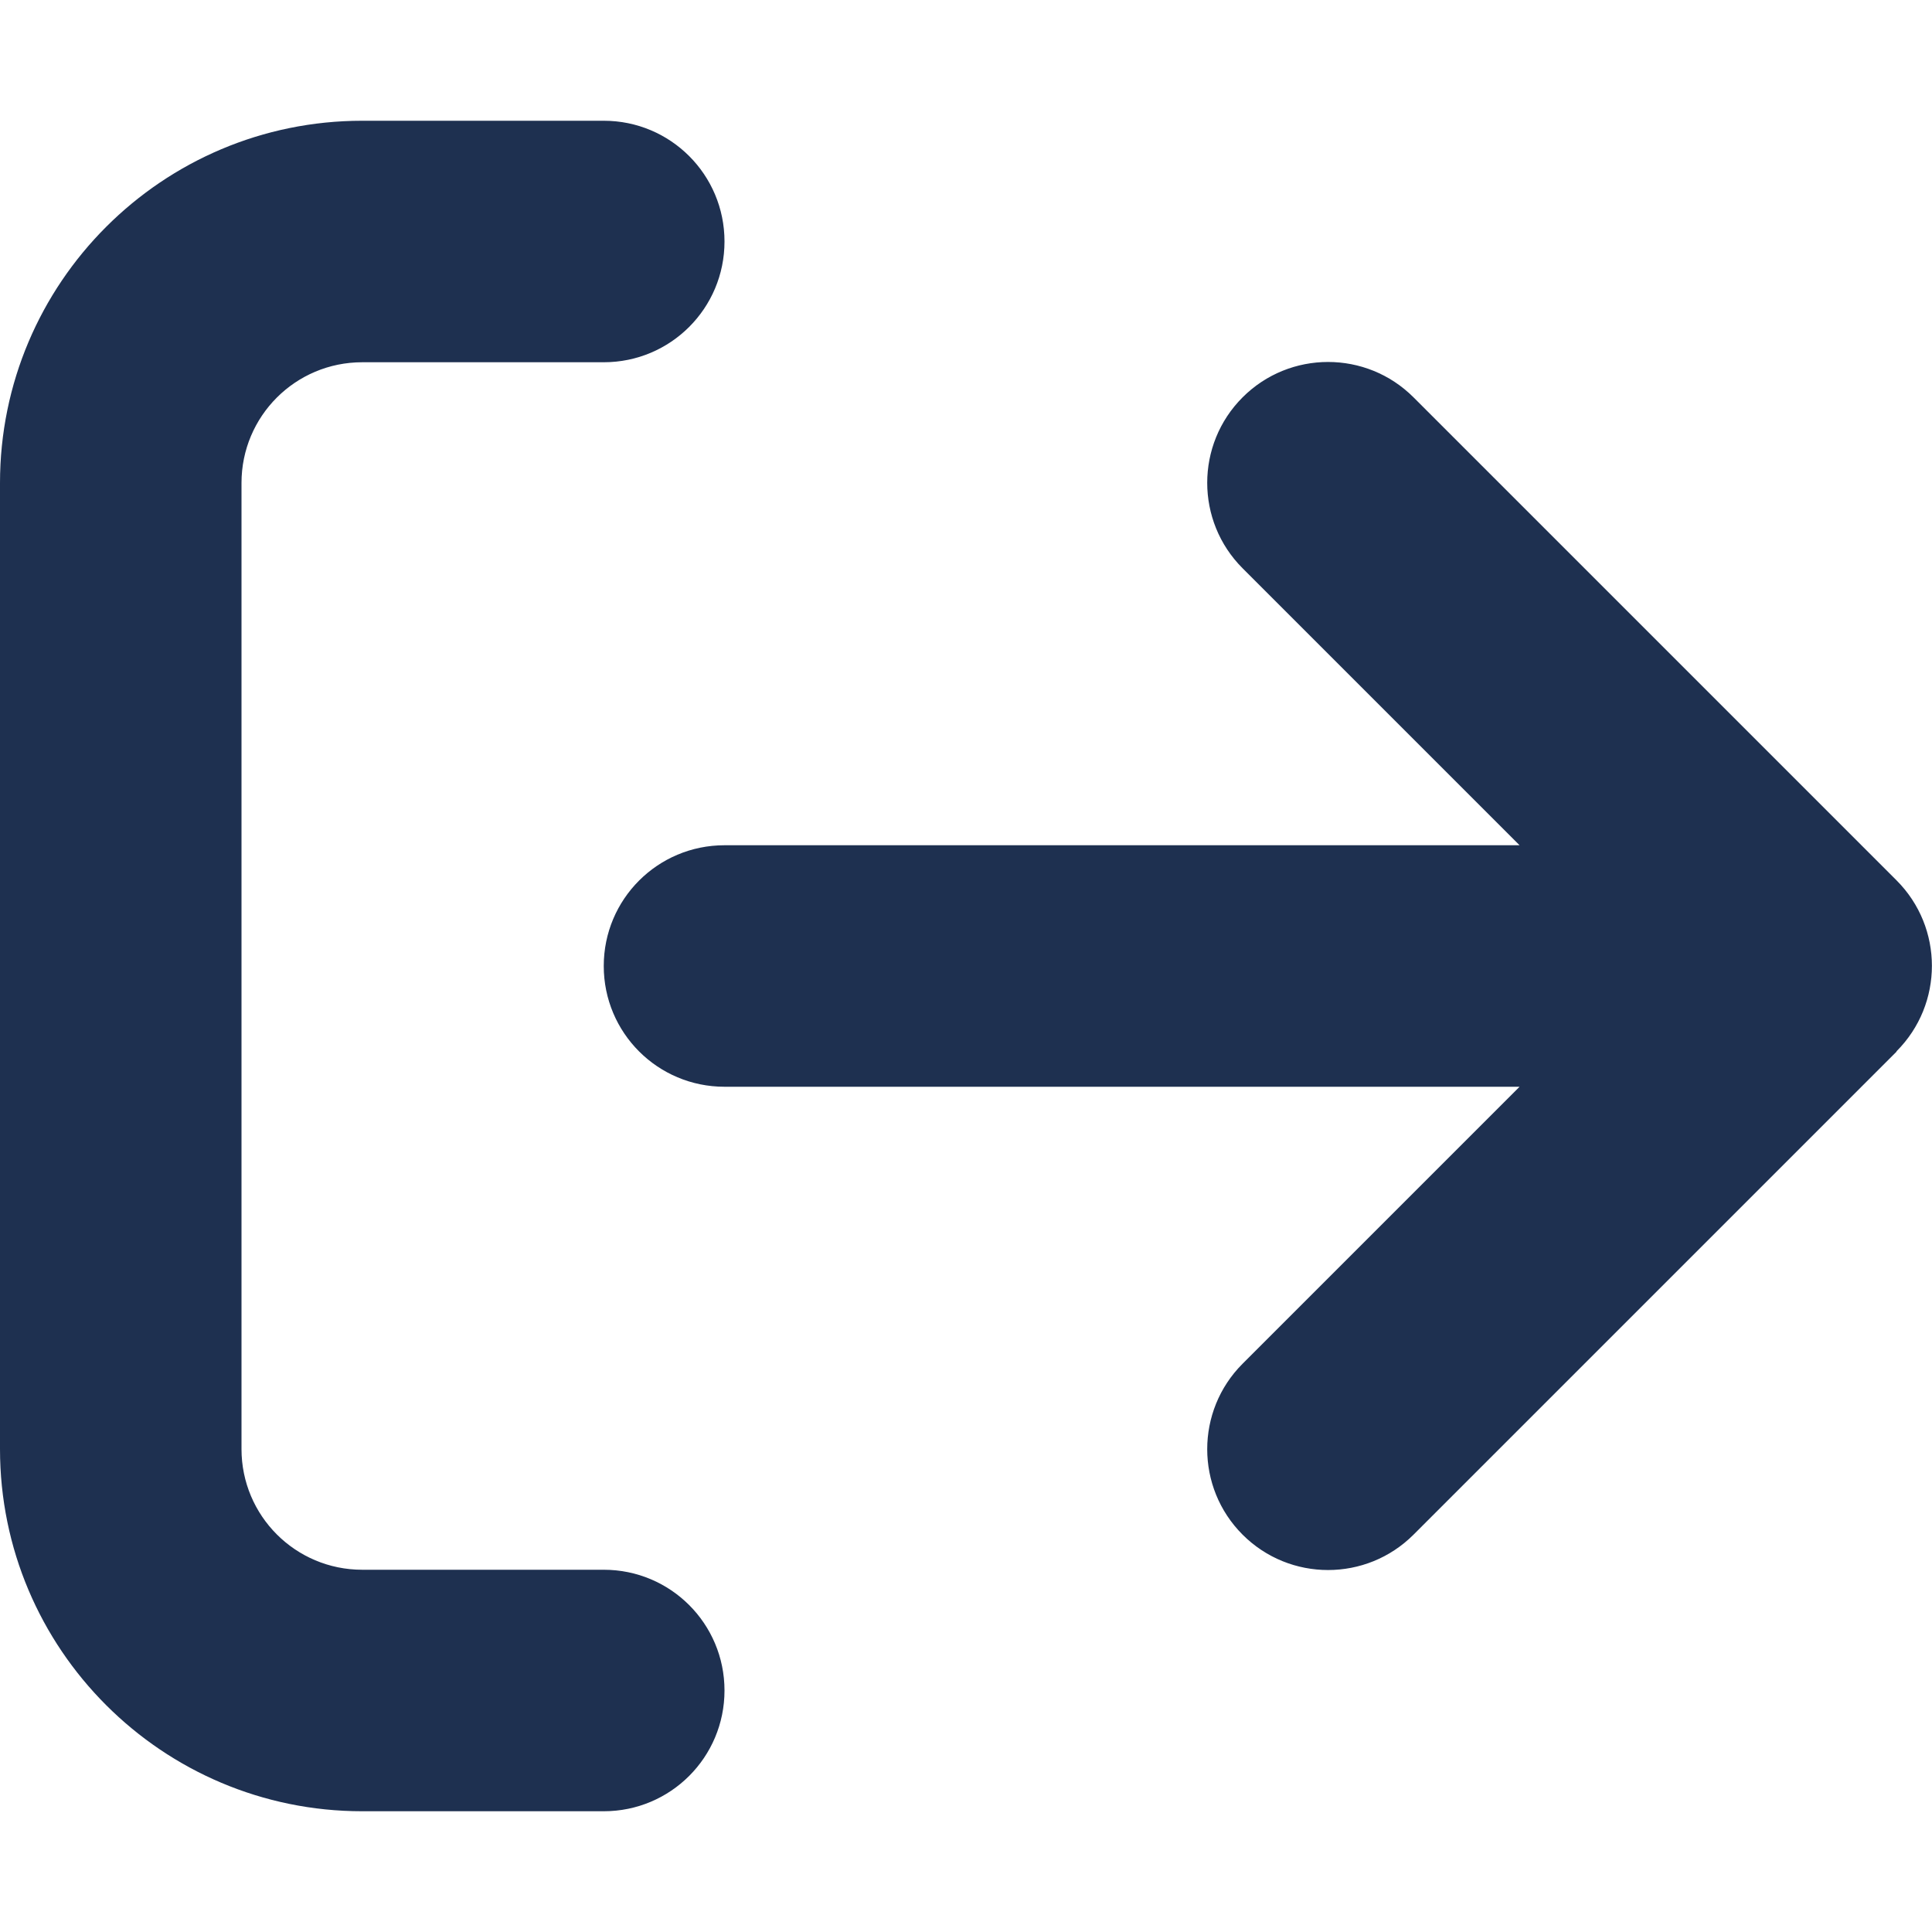
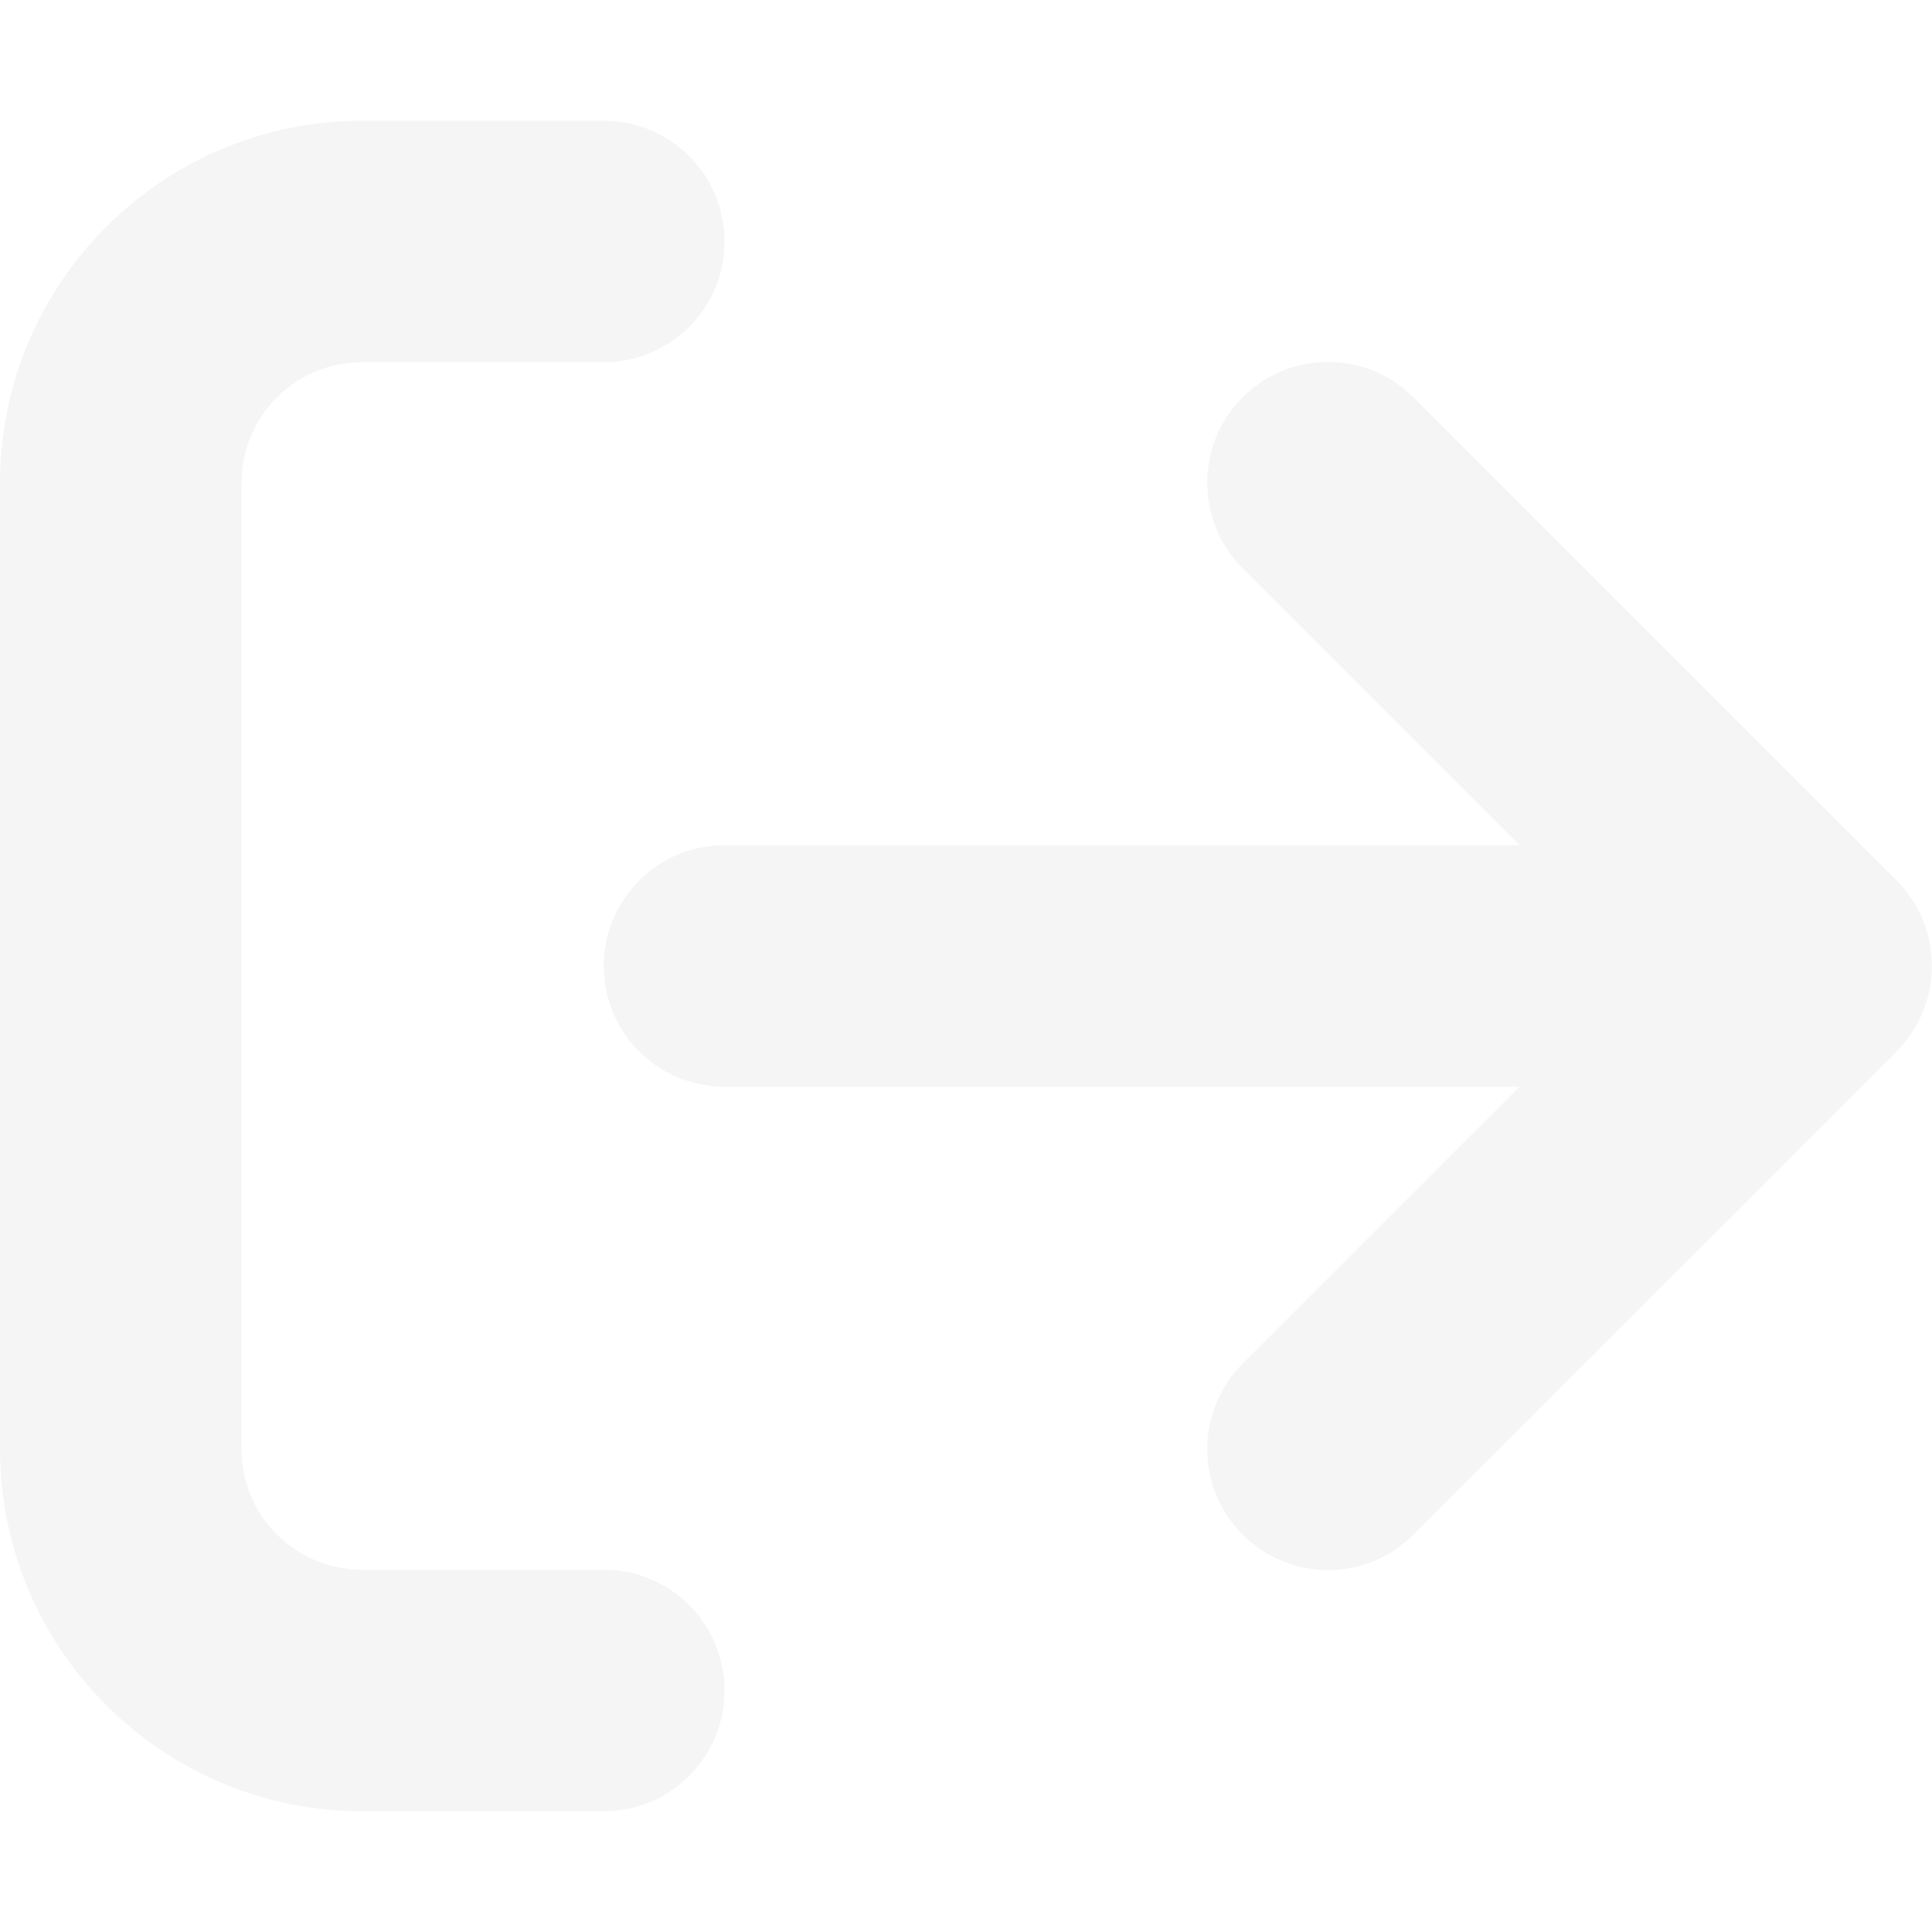
<svg xmlns="http://www.w3.org/2000/svg" height="16" width="16" viewBox="0 0 512 512">
-   <path opacity="1" fill="#1E3050" d="M502.6 278.6c12.5-12.5 12.5-32.8 0-45.3l-128-128c-12.5-12.5-32.8-12.5-45.3 0s-12.5 32.8 0 45.3L402.7 224 192 224c-17.7 0-32 14.3-32 32s14.3 32 32 32l210.7 0-73.4 73.4c-12.5 12.5-12.5 32.8 0 45.3s32.8 12.5 45.3 0l128-128zM160 96c17.7 0 32-14.3 32-32s-14.3-32-32-32L96 32C43 32 0 75 0 128L0 384c0 53 43 96 96 96l64 0c17.7 0 32-14.3 32-32s-14.3-32-32-32l-64 0c-17.7 0-32-14.3-32-32l0-256c0-17.7 14.3-32 32-32l64 0z" />
+   <path opacity="1" fill="#f5f5f5" d="M502.6 278.6c12.5-12.5 12.5-32.8 0-45.3l-128-128c-12.5-12.5-32.8-12.5-45.3 0s-12.5 32.8 0 45.3L402.7 224 192 224c-17.7 0-32 14.3-32 32s14.3 32 32 32l210.7 0-73.4 73.4c-12.5 12.5-12.5 32.8 0 45.3s32.8 12.5 45.3 0l128-128zM160 96c17.7 0 32-14.3 32-32s-14.3-32-32-32L96 32C43 32 0 75 0 128L0 384c0 53 43 96 96 96l64 0c17.7 0 32-14.3 32-32s-14.3-32-32-32l-64 0c-17.7 0-32-14.3-32-32l0-256c0-17.7 14.3-32 32-32l64 0z" />
</svg>
